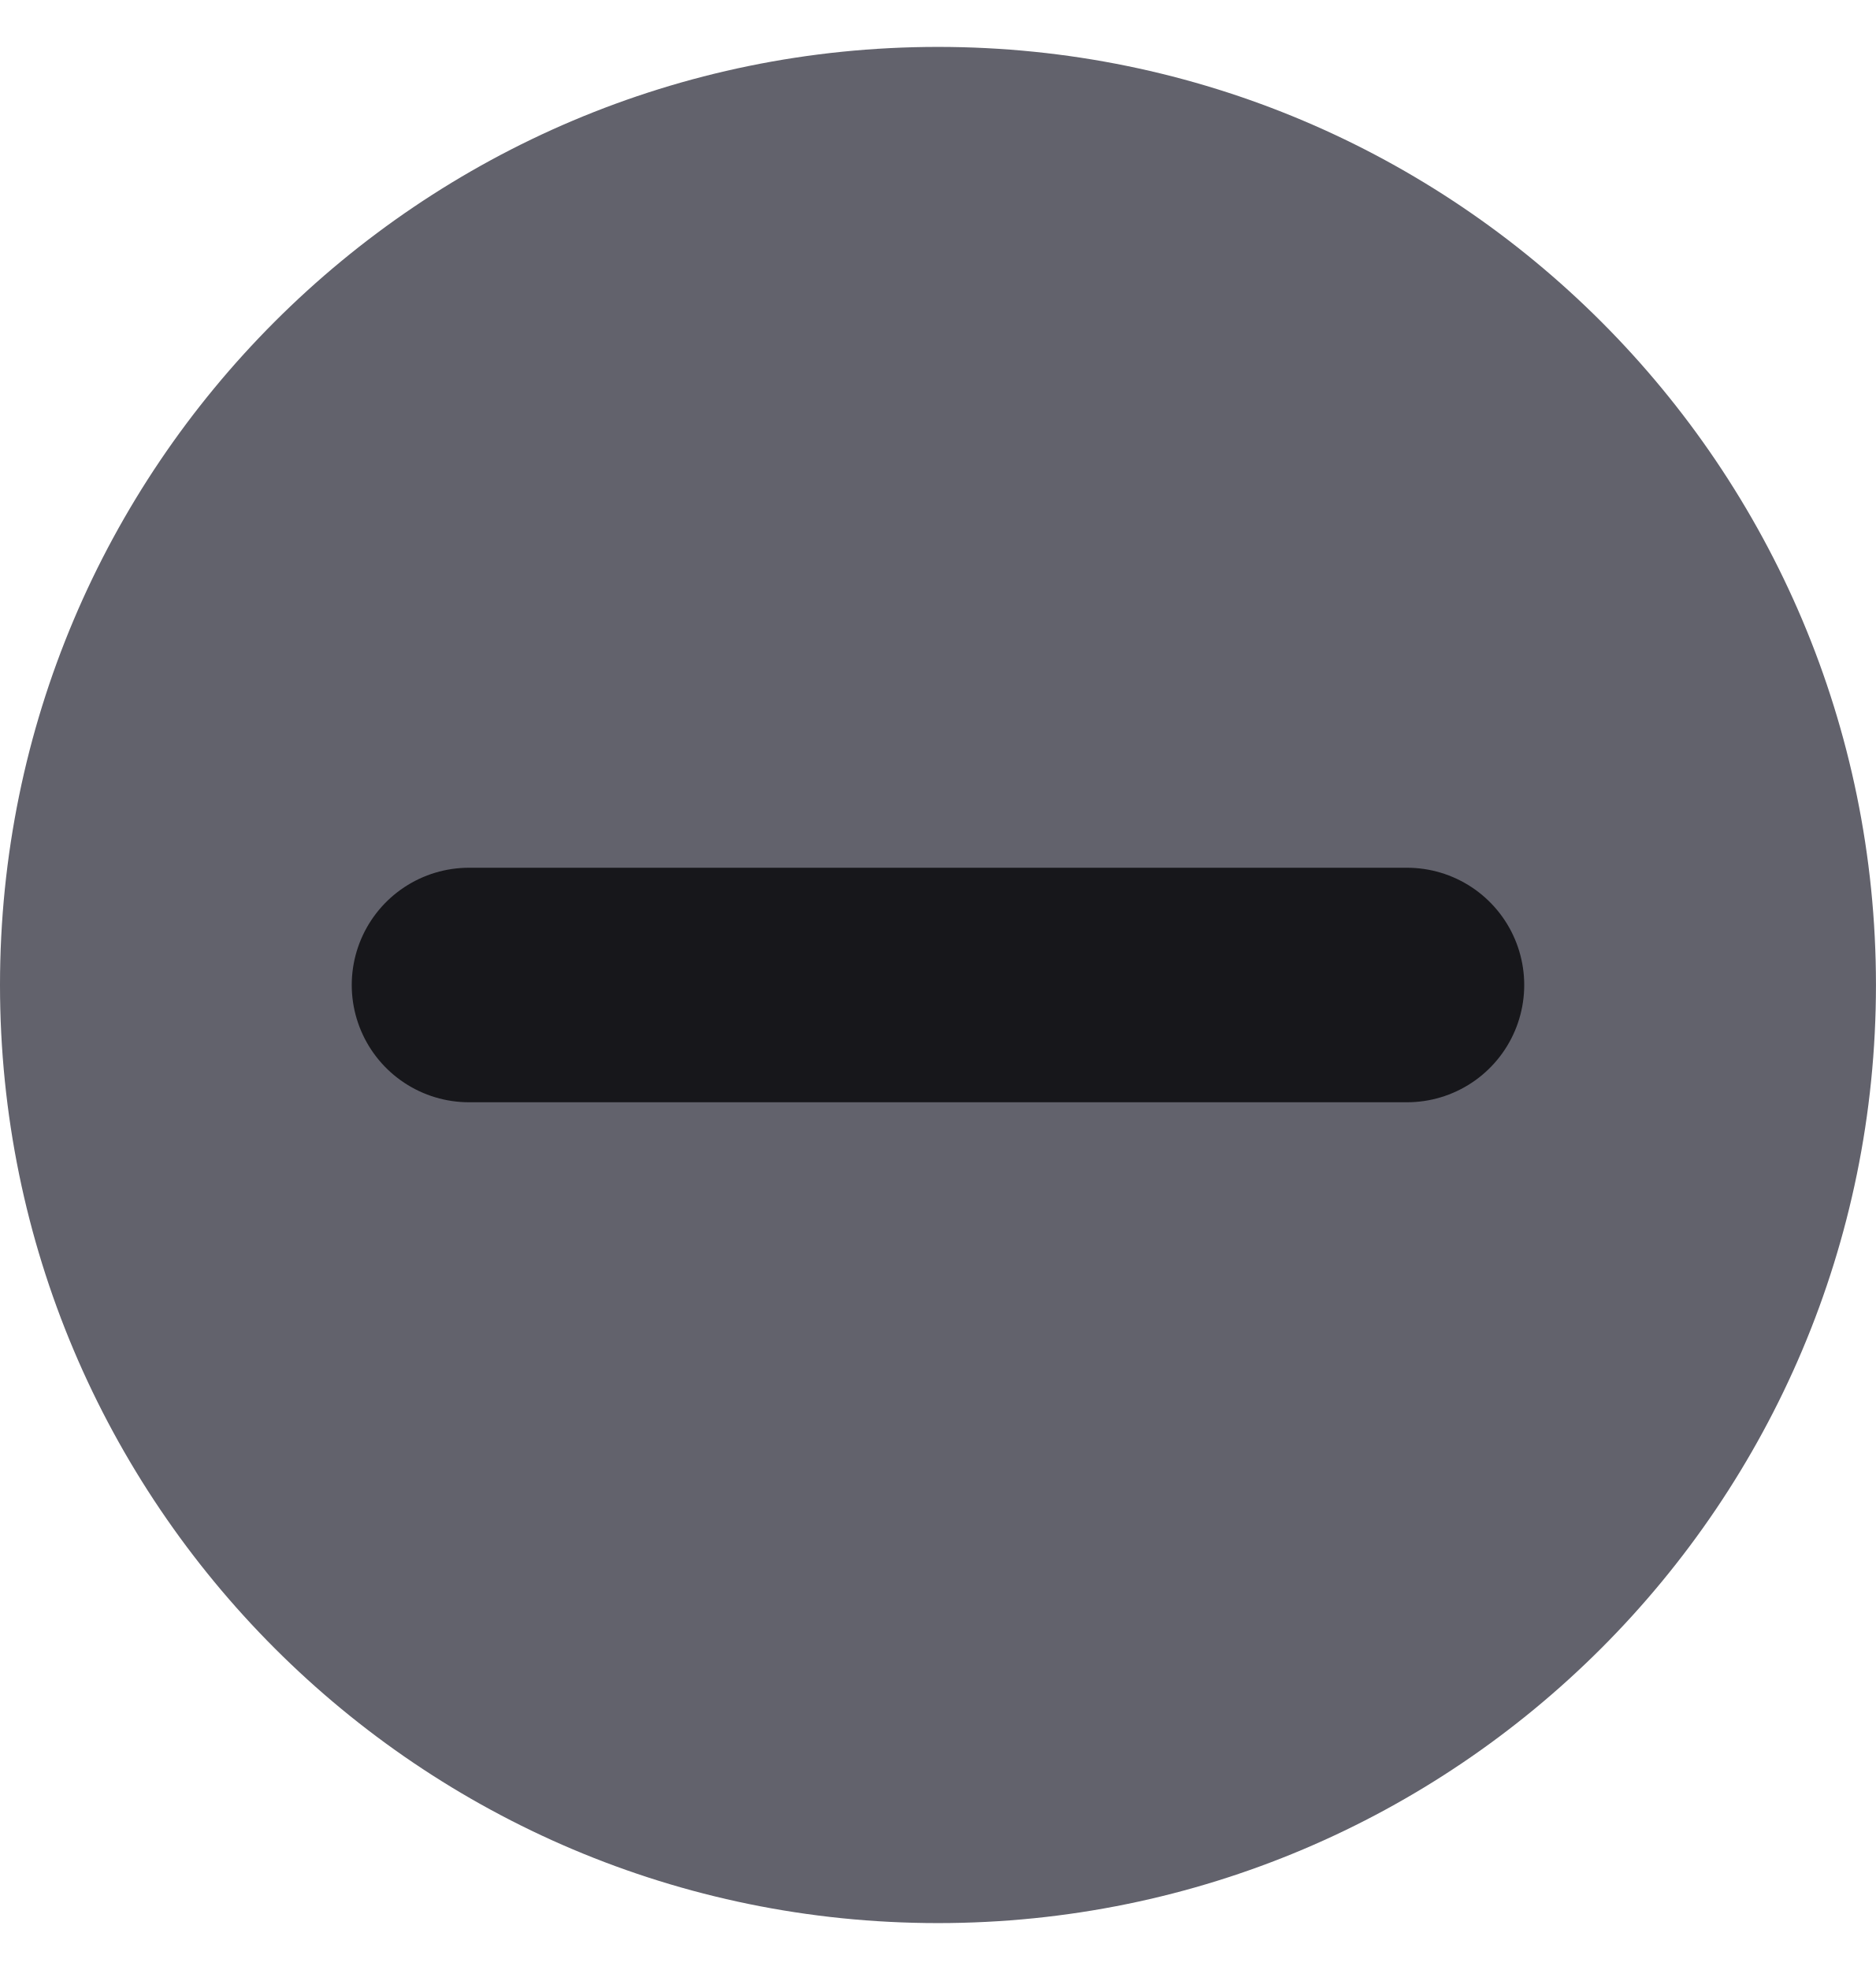
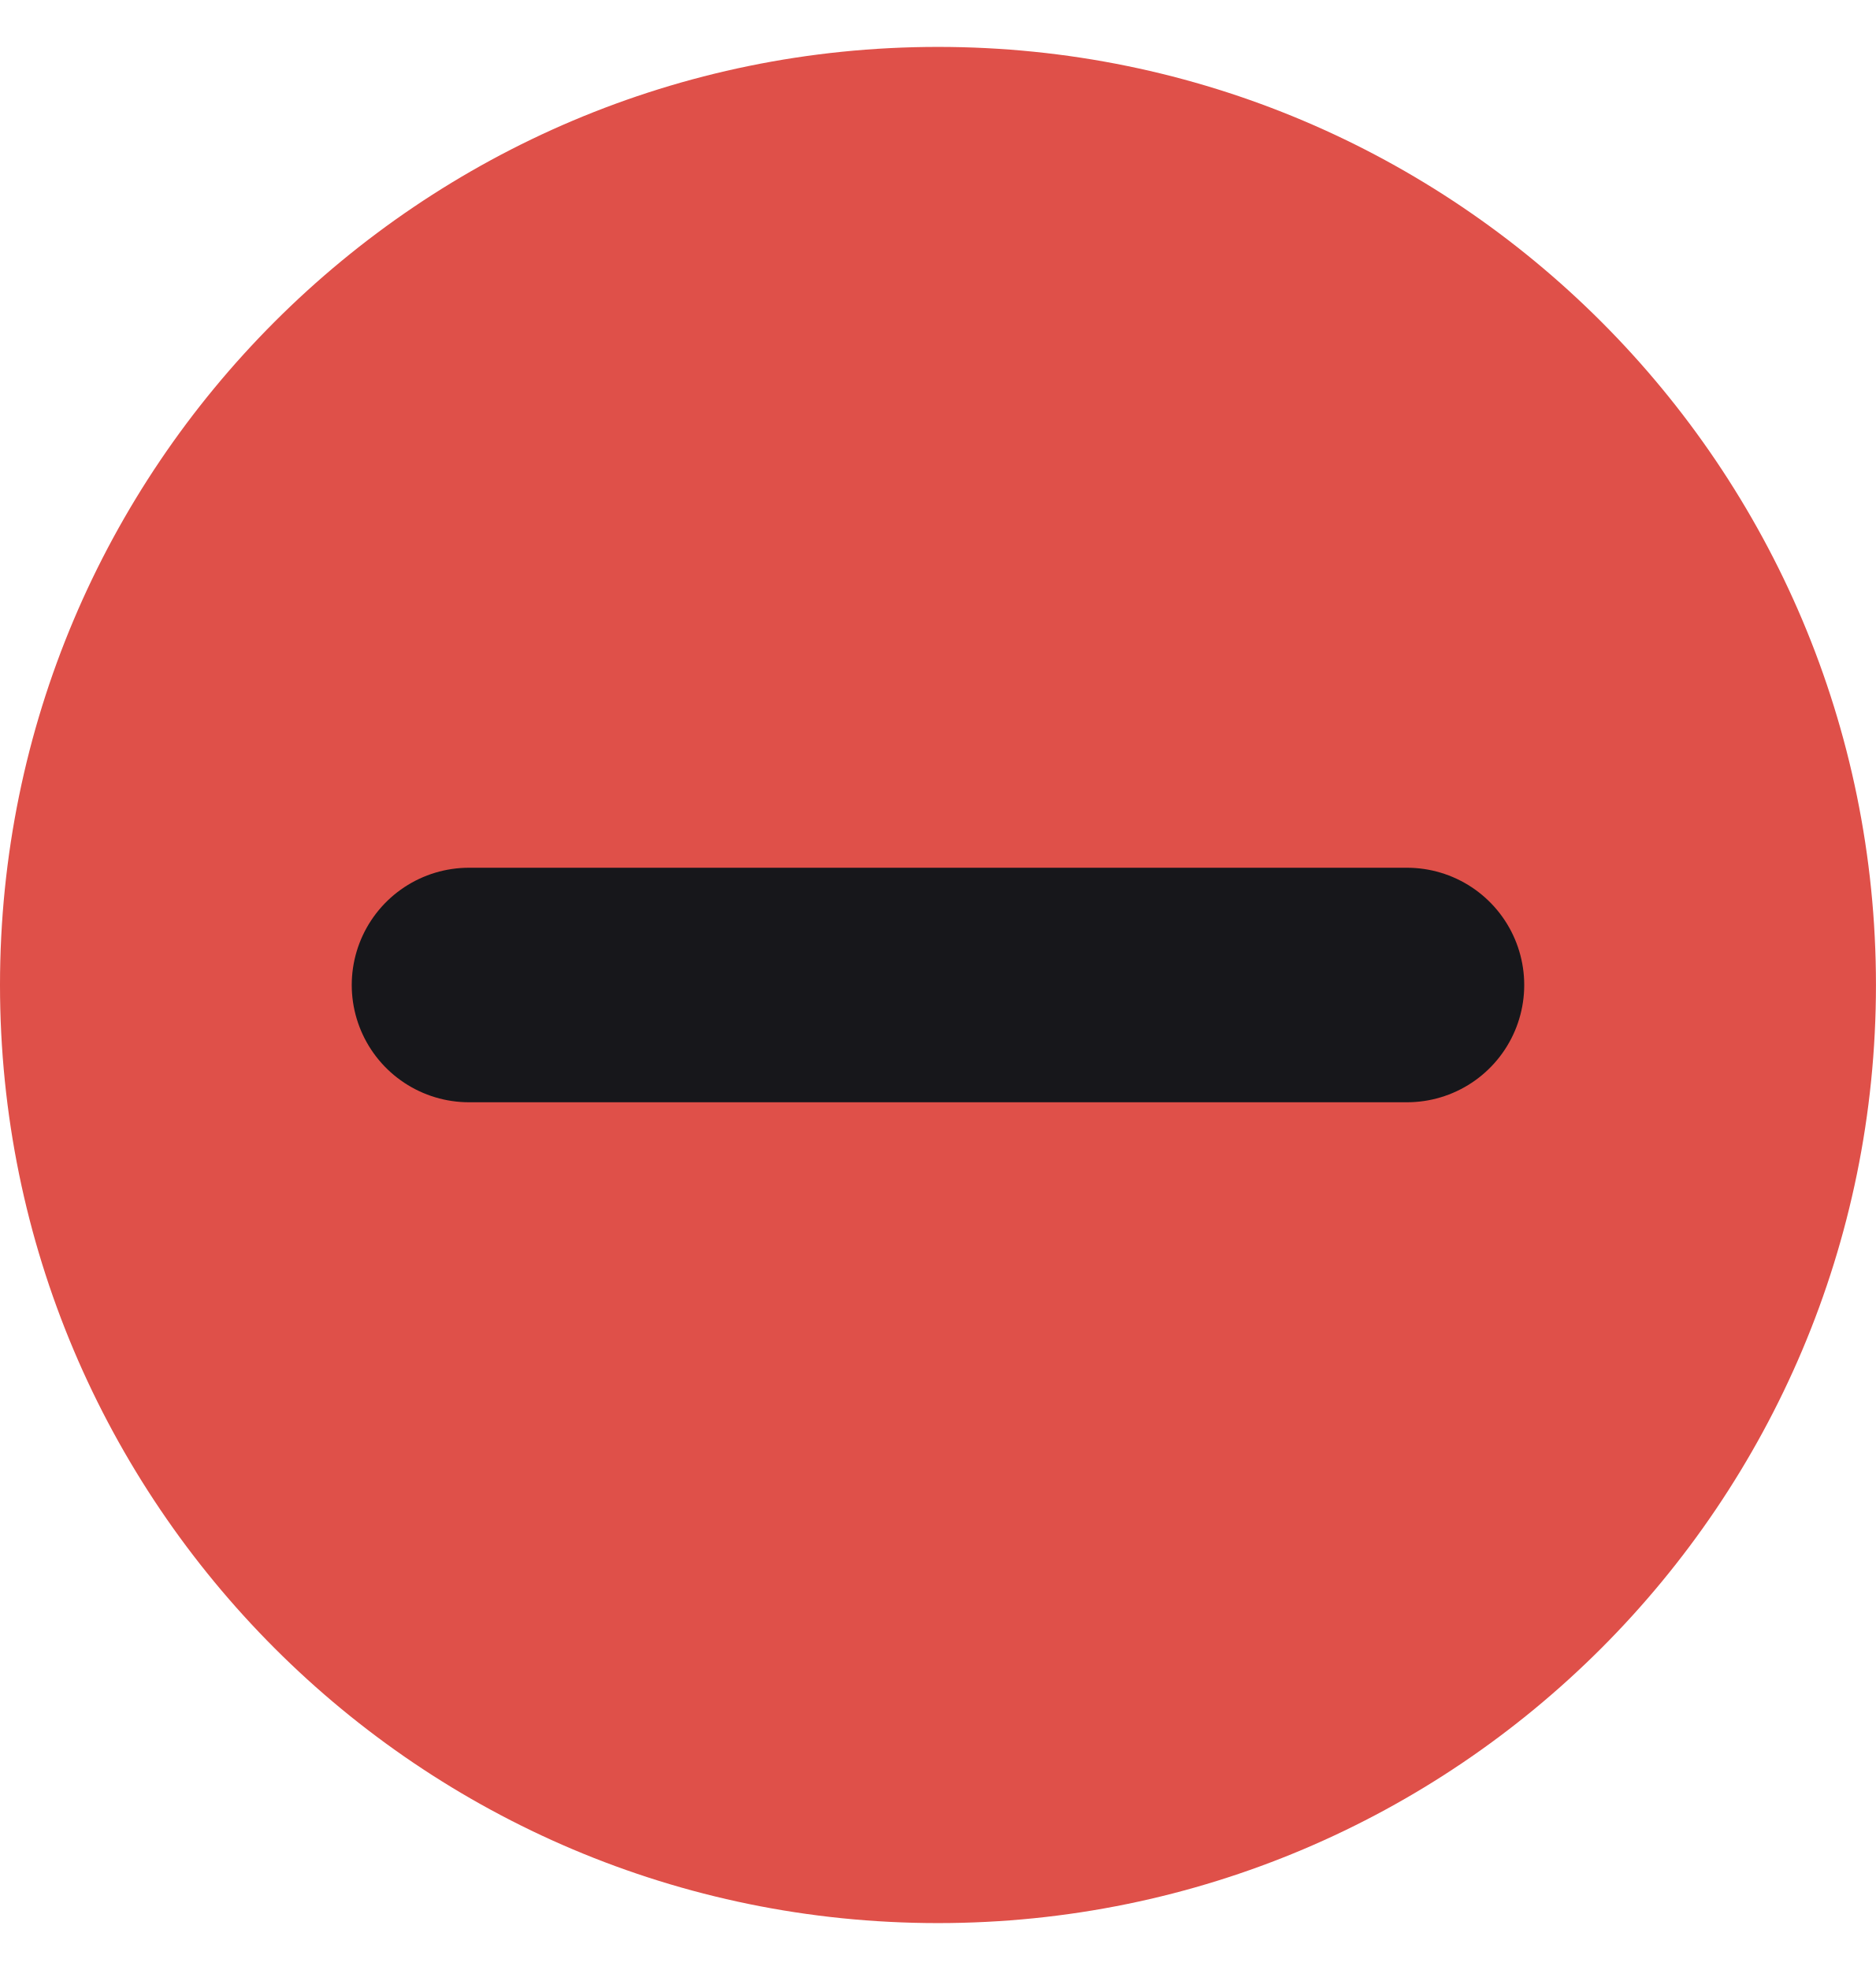
<svg xmlns="http://www.w3.org/2000/svg" width="20" height="21" viewBox="0 0 20 21" fill="none">
-   <rect y="0.5" width="20" height="20" rx="10" fill="#62626C" />
+   <rect y="0.5" width="20" height="20" rx="10" fill="#DF5049" />
  <path d="M5 10.5H15" stroke="#17171B" stroke-width="2.5" stroke-linecap="round" />
</svg>
